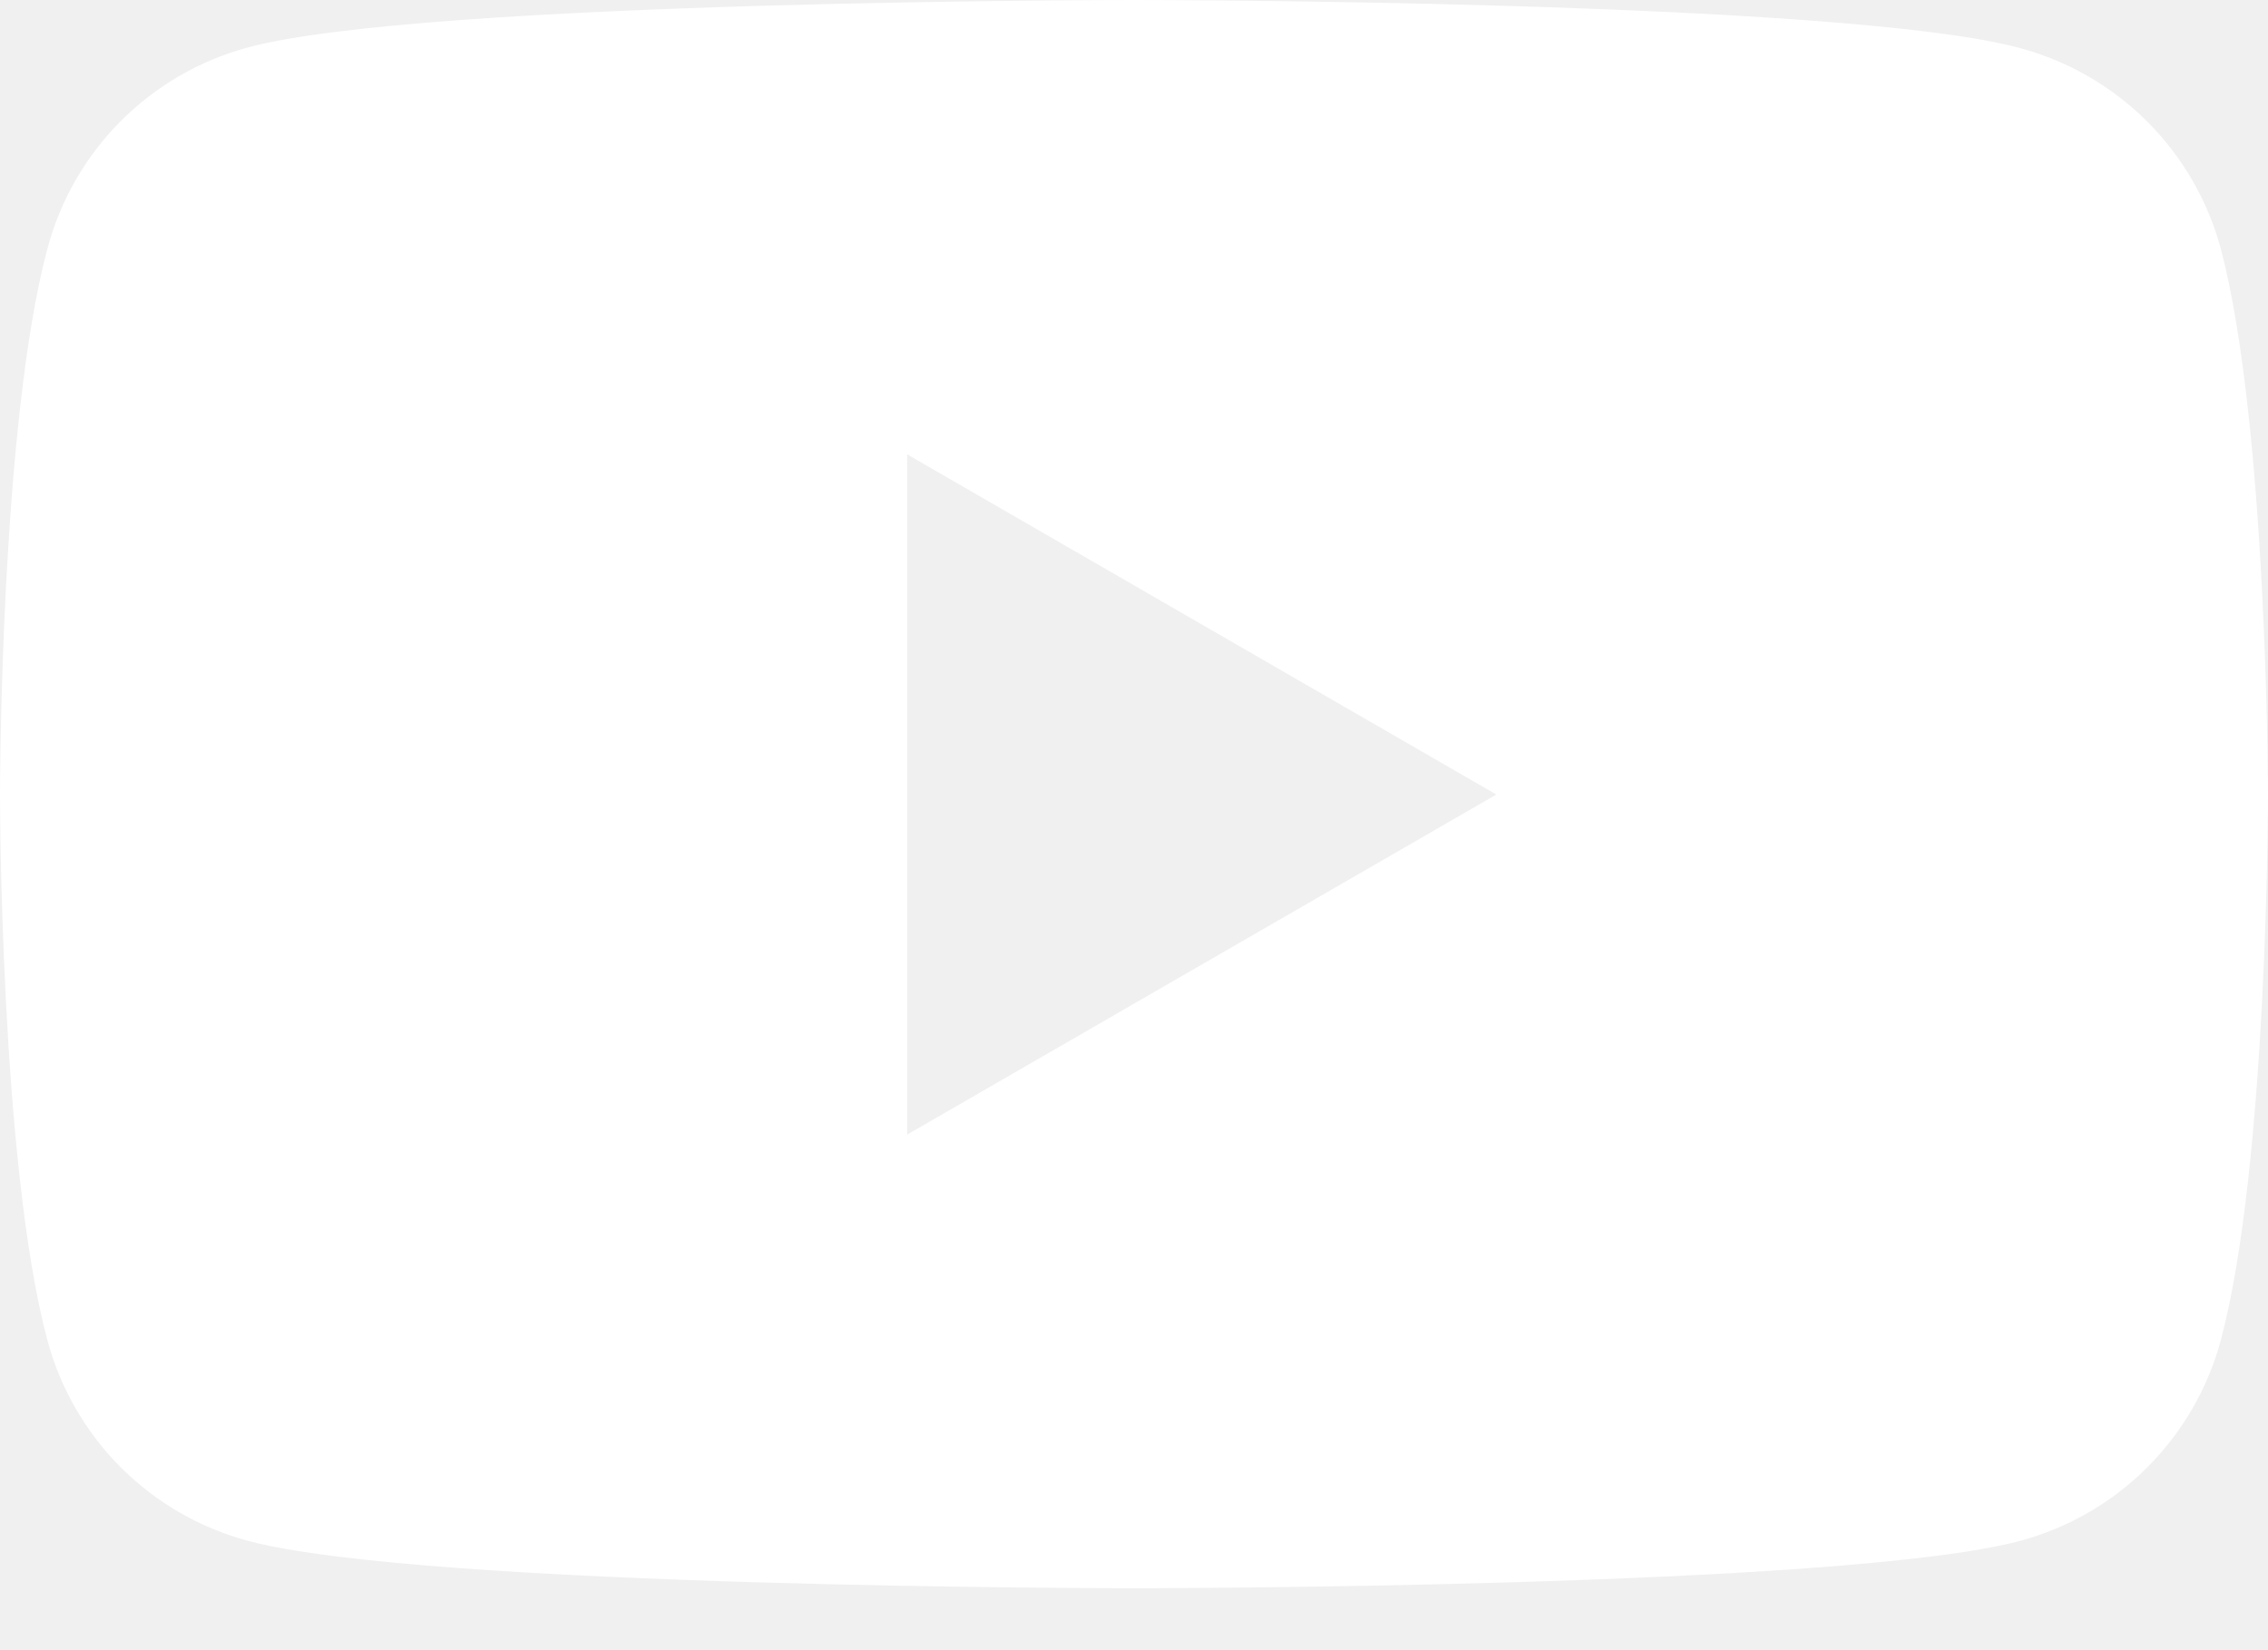
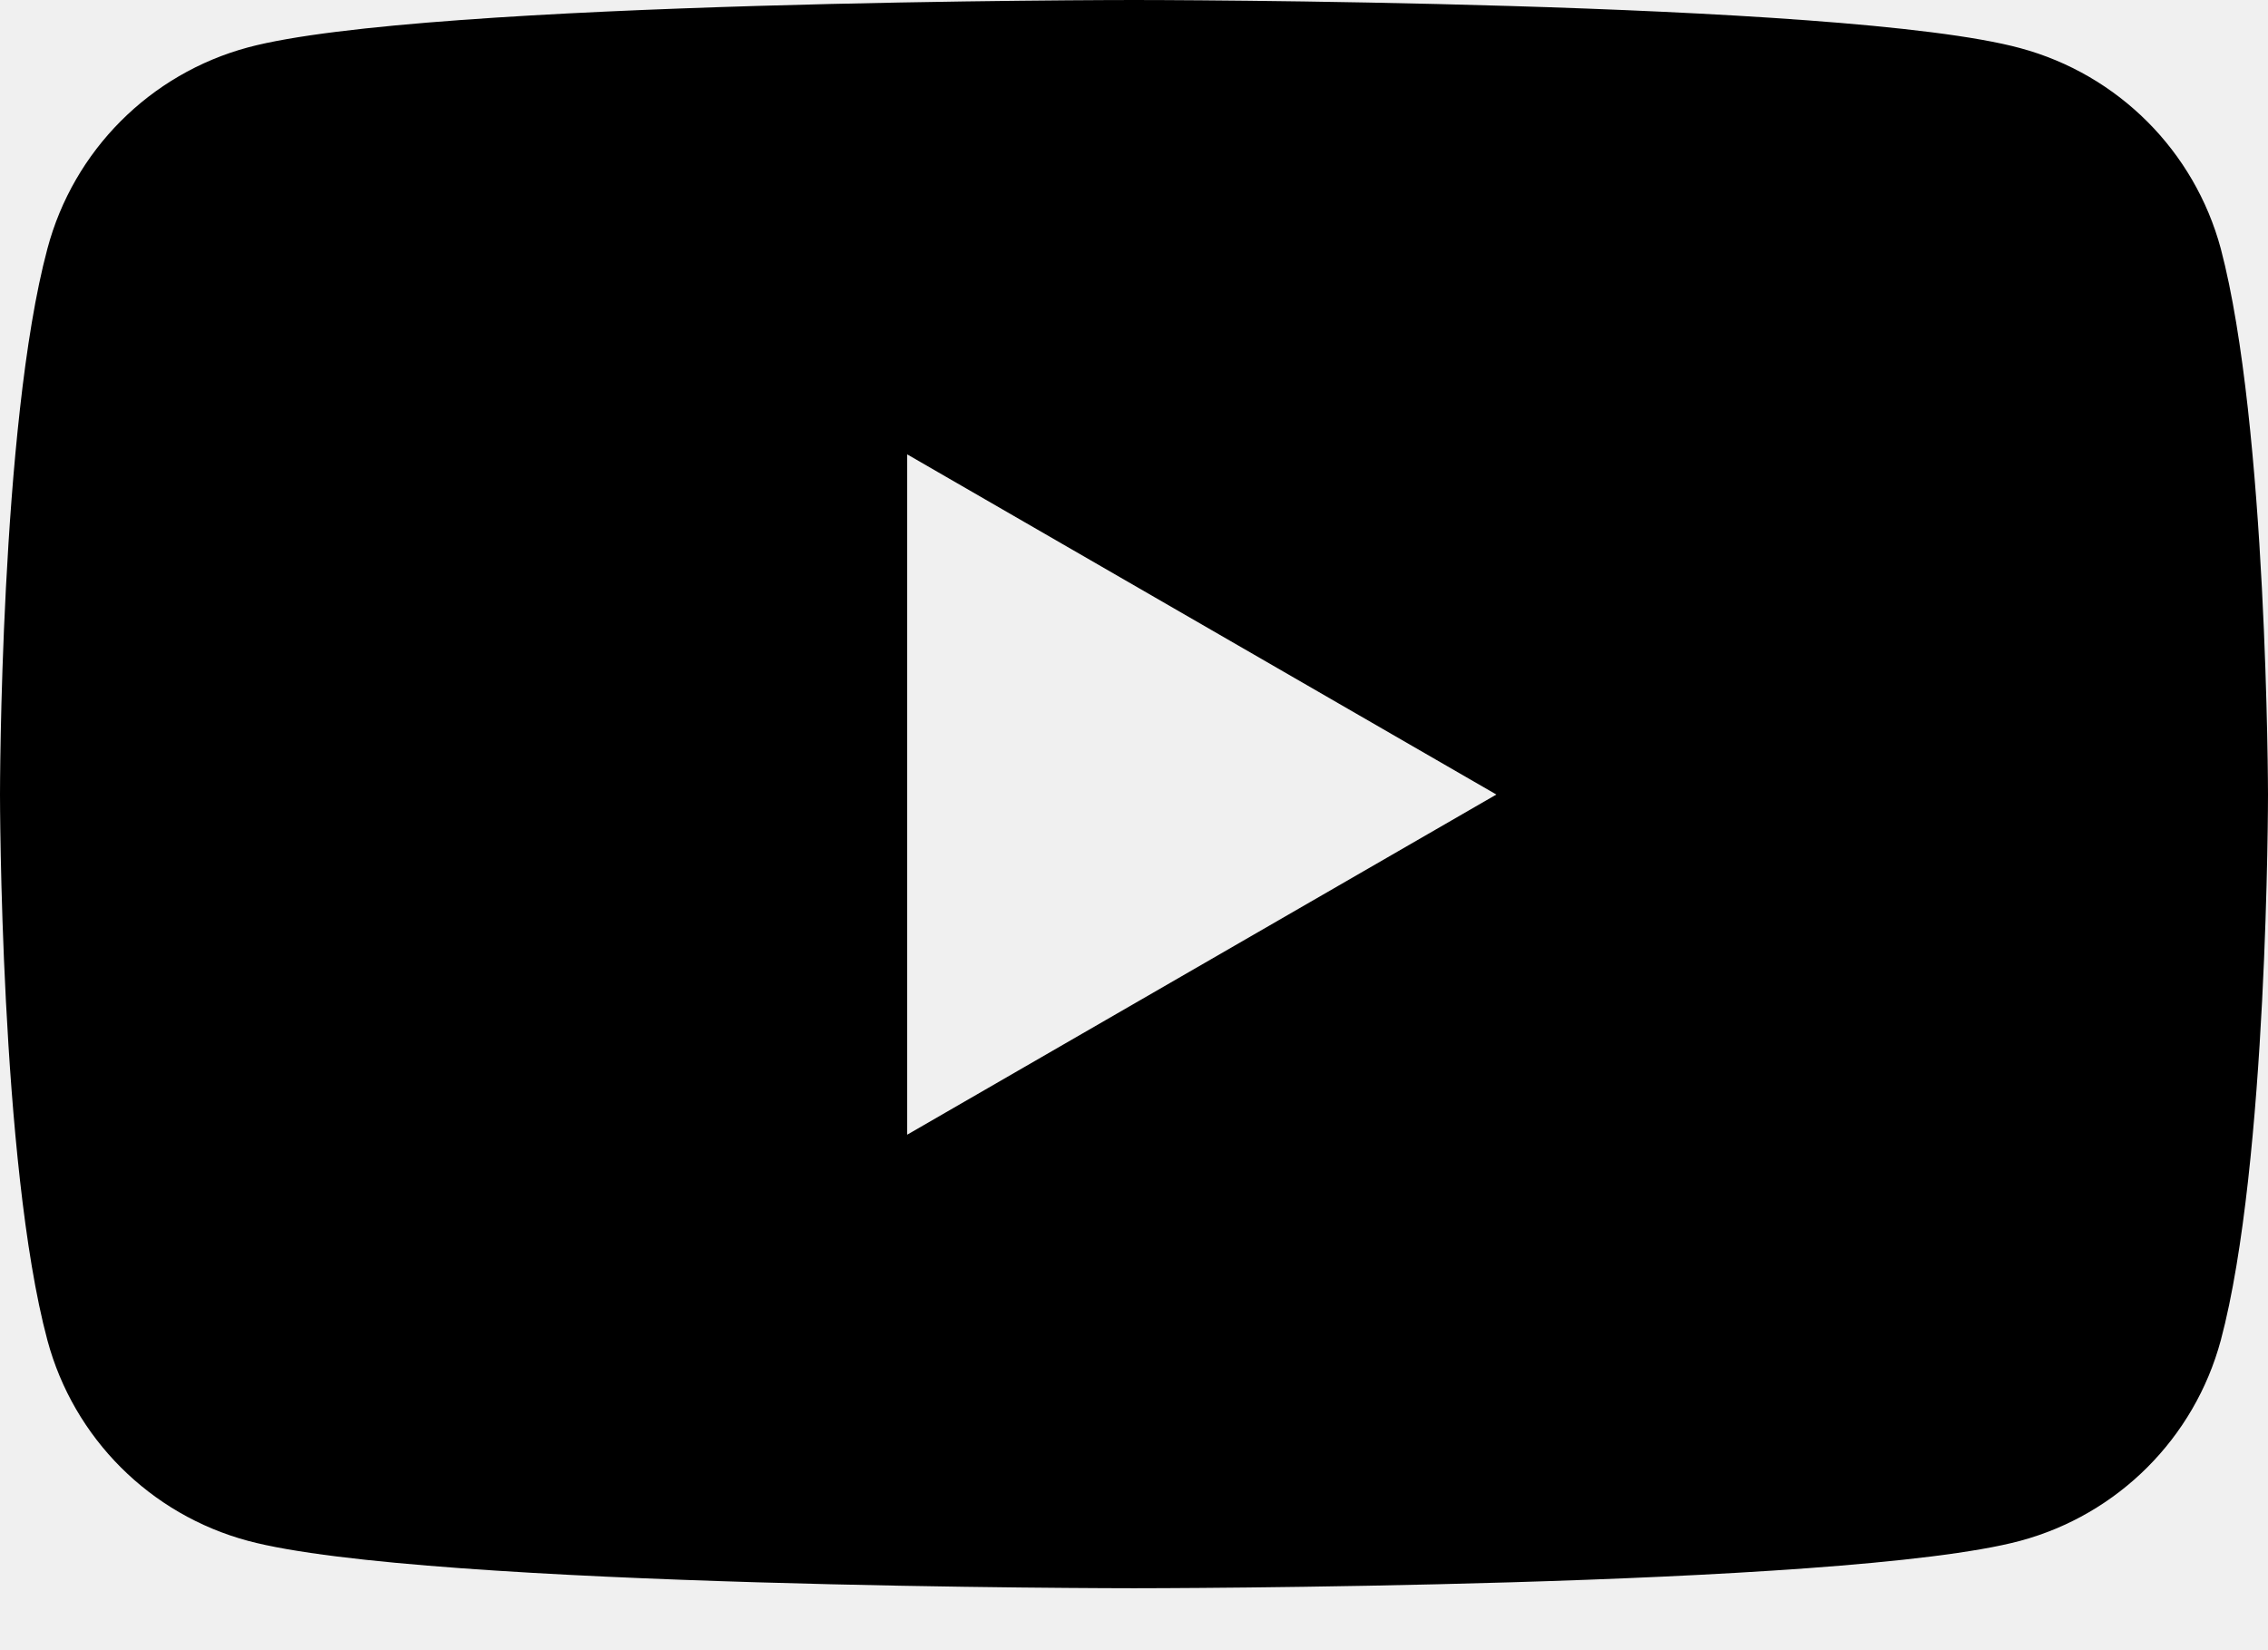
- <svg xmlns="http://www.w3.org/2000/svg" width="22" height="16" viewBox="0 0 22 16" fill="none">
-   <path id="youtubeIcon" d="M21.542 2.412C21.416 1.946 21.17 1.521 20.829 1.18C20.488 0.839 20.063 0.593 19.597 0.467C17.88 3.4542e-07 11 0 11 0C11 0 4.118 1.7271e-07 2.405 0.46C1.938 0.586 1.512 0.833 1.171 1.175C0.829 1.518 0.584 1.945 0.46 2.412C-1.20897e-06 4.127 0 7.708 0 7.708C0 7.708 -1.20897e-06 11.288 0.46 13.003C0.585 13.469 0.831 13.894 1.172 14.236C1.514 14.577 1.939 14.823 2.405 14.948C4.12 15.408 11 15.408 11 15.408C11 15.408 17.882 15.408 19.597 14.948C20.063 14.822 20.488 14.577 20.829 14.235C21.17 13.894 21.416 13.469 21.542 13.003C22 11.288 22 7.708 22 7.708C22 7.708 21.995 4.127 21.542 2.412ZM8.8 11.007V4.408L14.515 7.708L8.8 11.007Z" fill="white" />
+ <svg xmlns="http://www.w3.org/2000/svg" width="22" height="16">
+   <path d="M21.542 2.412A2.758 2.758 0 0 0 19.597.467C17.88 0 11 0 11 0S4.118 0 2.405.46A2.755 2.755 0 0 0 .46 2.412C0 4.127 0 7.708 0 7.708s0 3.58.46 5.295a2.754 2.754 0 0 0 1.945 1.945c1.715.46 8.595.46 8.595.46s6.882 0 8.597-.46a2.758 2.758 0 0 0 1.945-1.945C22 11.288 22 7.708 22 7.708s-.005-3.58-.458-5.296ZM8.8 11.007V4.408l5.715 3.3-5.715 3.3Z" />
</svg>
